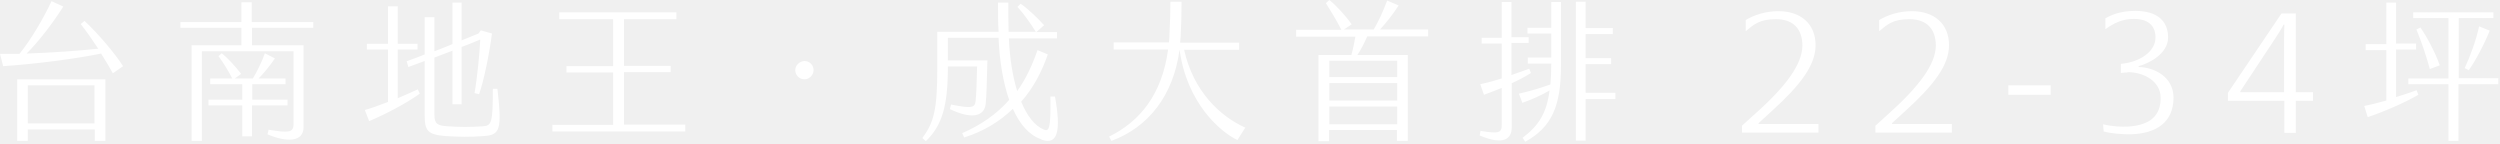
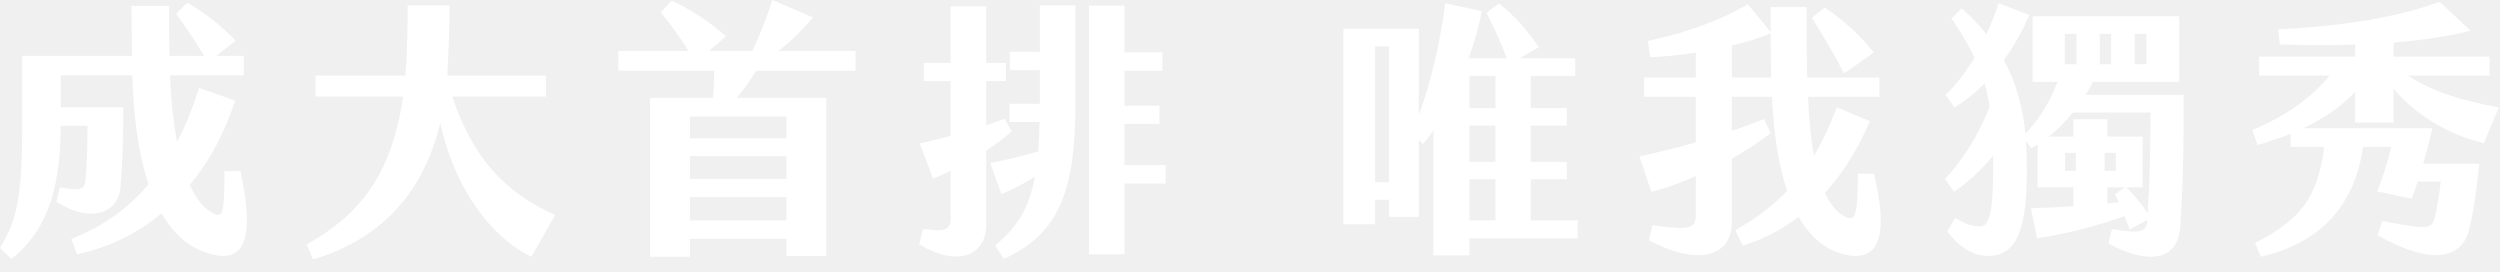
- <svg xmlns="http://www.w3.org/2000/svg" id="_圖層_1" data-name="圖層_1" version="1.1" viewBox="0 0 873 50">
-   <defs>
-     <style>
-       .st0 {
-         fill: #fff;
-       }
-     </style>
-   </defs>
-   <path class="st0" d="M43,23.1l-3.6,2.5c-1-1.9-2.5-4.3-4.1-6.9-8.6,1.8-23.2,3.7-34.2,4.4l-1.1-4.3c2.2,0,4.4,0,6.8,0C10.8,13.9,15.2,6.4,18,.4l4.1,1.9c-3.5,5.5-8.3,11.9-12.8,16.4,8.9-.3,18.5-1,25-1.7-1.9-2.9-4-5.9-6.1-8.6l1.3-1.1c4.7,4.3,10.9,11.7,13.4,15.7h0ZM6,27.7h30.8v21.5h-3.7v-4H9.7v4h-3.7v-21.5h0ZM9.7,43.1h23.3v-13.3H9.7v13.3ZM88,9.7v6.1h18v28.6c0,5.2-5.8,5.4-12.6,2.5l.4-1.6c6.8,1.1,8.7,1.1,8.7-1.9v-25.5h-32v31.3h-3.6V15.8h17.4v-6.1h-21.3v-2h21.3V.8h3.6v6.9h21.5v2h-21.5ZM100.3,36.8h-12.3v10.8h-3.4v-10.8h-11.8v-2h11.8v-5.4h-11.2v-2h7.7c-1.3-2.6-3.2-5.6-4.8-7.8l1.1-1c2.2,1.7,4.9,4.7,6.8,7.2l-2.2,1.6h6.3c1.3-2.1,3.2-5.9,4.2-8.8l3.5,1.8c-1.9,2.8-4.1,5.4-5.7,7h9.4v2h-11.6v5.4h12.3v2h0ZM145.9,31.2l.7,1.5c-4.7,3.4-12.4,7.4-17.7,9.6l-1.5-3.9c2-.5,4.9-1.6,8.1-2.8v-18.3h-7.4v-2h7.4V2.2h3.4v13.1h6.9v2h-6.9v17c2.5-1.1,4.9-2.1,7-3.1h0ZM169.1,47.5c-4.8.4-9.3.3-13.7,0-6.1-.5-7.1-2-7.1-7.1v-19.1c-1.9.7-3.8,1.4-5.7,2.1l-.6-2c2.1-.8,4.2-1.5,6.3-2.4V6h3.4v11.9c2.1-.8,4.2-1.6,6.3-2.5V.9h3.2v13.2c2-.8,4-1.6,5.9-2.4l.8-1.1,3.9,1.1c-.9,6.9-2.8,16.4-4.5,21.2l-1.6-.4c.9-4.9,1.8-13.9,2-18.7-2.1.9-4.3,1.8-6.5,2.6v20h-3.2v-18.7c-2.1.8-4.2,1.6-6.3,2.4v20c0,3.2,1.1,3.8,4.7,4,4.3.3,7.5.3,12.3,0,3-.2,3.4-1.4,3.4-13.1h1.6c1.6,14.1,1,16.1-4.6,16.5h0ZM192.8,43.6h21.3v-18.3h-16.3v-2.2h16.3V6.7h-18.8v-2.4h40.9v2.4h-18.3v16.3h16.3v2.2h-16.3v18.3h21.4v2.4h-46.4v-2.4ZM280.9,27.7c-1.8,0-3.2-1.5-3.2-3.2s1.5-3.1,3.2-3.2c1.8,0,3.2,1.4,3.2,3.2,0,1.7-1.5,3.2-3.2,3.2ZM363.5,48.6c-4.1-1.4-7.4-5.2-9.8-10.6-4.7,4.5-10.3,7.9-17,10l-.7-1.5c6.4-2.8,11.9-6.5,16.4-11.6-2.1-6.1-3.4-13.7-3.7-21.7h-17.7v7.9h13.8c-.2,7.8-.3,12.3-.6,15.2-.5,4.3-4.7,5.5-12.5,1.8l.4-1.6c7.4,1.5,8.4,1.1,8.6-1.4.2-2,.4-6.2.5-11.9h-10.2v.2c0,13.8-2.1,20.5-7.7,25.9l-1.2-1.1c4-5.5,5.2-9.7,5.2-24.5v-12.6h21.4c-.2-3.3-.2-7-.2-10.2h3.6c0,3.1,0,6.8.1,10.2h9.5c-1.8-2.9-4.2-6.3-6.4-8.7l1.1-1.1c3,2.1,6,5.1,8.2,7.5l-2.7,2.4h7.2v2.2h-16.8c.3,7,1.3,13.2,2.9,18.4,2.9-4,5.2-8.8,7.1-14.3l3.6,1.5c-2.2,6.3-5.2,11.9-9.3,16.5,2,4.9,4.7,8.4,7.8,9.7,1.9.9,2.6,0,2.4-11.5h1.6c2.2,12.2.9,17-4.6,15.1h0ZM434.9,44.5l-2.8,4.4c-5.9-2.8-17.7-12.9-20.2-31.6-2.1,16.1-11,27.2-23.8,31.9l-.8-1.5c10.8-5.3,18.5-14.8,20.6-30.4h-19v-2.5h19.3c.1-1.1.2-2.2.2-3.4.2-3.7.3-7.4.3-10.8h3.9c0,4.1-.1,7.9-.3,12l-.2,2.3h20.6v2.5h-19.2c3.2,14.5,12.6,23.2,21.2,27.1ZM477.4,12.8c-1,2.2-2.1,4.5-3.4,6.4h17.6v30h-3.8v-3.8h-23.7v3.9h-3.7v-30.1h11.5c.6-2.1,1-4.3,1.4-6.4h-20.7v-2.4h15.8c-1.6-3.2-3.7-6.6-5.4-9.3l1.2-1.1c2.4,1.9,5.8,5.6,7.8,8.5l-2.7,1.8h10.4c1.6-2.7,3.2-6.1,4.7-10.1l4,1.7c-2.2,3.5-4.7,6.4-6.5,8.4h16.8v2.4h-21.2ZM487.9,21.2h-23.7v5.7h23.7v-5.7ZM487.9,29h-23.7v6.1h23.7v-6.1ZM487.9,37.2h-23.7v6.2h23.7v-6.2ZM527.9,29.1v15.4c0,3.9-2.7,6.4-11.2,2.8l.3-1.6c6.5,1.1,7.4.6,7.4-2v-13c-2.2.9-4.3,1.7-6.2,2.4l-1.3-3.7c2.4-.5,5-1.2,7.5-2v-12.2h-7v-2h7V.7h3.4v12.3h6v2h-6v11.2c2.2-.8,4.4-1.5,6.2-2.2l.6,1.5c-1.9,1.2-4.3,2.5-6.8,3.6h0ZM541.7.7h3.4v22.1c0,14.2-3.2,21.6-12.5,26.7l-.9-1.4c5.6-4.2,8.4-8.6,9.4-16.5-2.9,1.7-6.5,3.3-9.5,4.3l-1.2-3.2c3.7-.8,7.6-2,11-3.2.2-2.1.3-4.5.3-7.3h-8.2v-2.1h8.2v-8.4h-8.3v-2h8.3V.7h0ZM564.1,32.5v2.1h-10.4v14.5h-3.4V.6h3.4v9.2h9.5v2.1h-9.5v8.4h8.9v2.1h-8.9v10h10.4ZM634,15.8c0,7-5.4,14-15.1,22.8l-4.8,4.4v.3h20.9v3h-26.7v-2.4l4.3-3.9c11.2-9.9,16.7-17.6,16.8-24,0-6.1-3.4-9.3-9.2-9.3s-7.7,1.8-10.6,4.2v-3.9c3-1.8,7-3.1,11.4-3.1,7.8,0,13,4.4,13,11.9h0ZM680.6,15.8c0,7-5.4,14-15.1,22.8l-4.8,4.4v.3h20.9v3h-26.7v-2.4l4.3-3.9c11.1-9.9,16.7-17.6,16.8-24,0-6.1-3.4-9.3-9.2-9.3s-7.7,1.8-10.6,4.2v-3.9c3-1.8,7-3.1,11.4-3.1,7.8,0,13,4.4,13,11.9h0ZM716.1,29.8v3.3h-14.8v-3.3h14.8ZM742.9,25.3c-.7,0-1.5.1-2.3.2v-3.2c6.8-.6,12.1-4.4,12.1-9.2s-3.4-6.5-7.5-6.5-7.1,1.5-10,3.6v-3.8c1.9-1.1,5.2-2.6,10.4-2.6,7.8,0,11.5,3.6,11.5,9.3s-6.8,9.1-10.3,10v.3c5.5.1,12.1,3.4,12.2,10.6,0,8.7-6,12.7-15.1,12.9-3,0-6.3-.2-9.3-1l-.2-2.5c3.3.8,6.3.9,8.7.8,8-.5,11.4-4,11.4-10,0-5.8-5.8-9-11.5-9h0ZM807.7,35.2h-6v11.2h-4v-11.2h-19.7v-2.8l18.7-27.7h5v27.5h6v3ZM797.6,32.2V14.9c0-2,0-4.8.1-6.3h-.3c-.5,1.2-1.7,3-3.6,5.9l-11.5,17.4v.3h15.4ZM843.9,31.6l.6,1.5c-4.8,2.8-12.5,6.1-17.7,7.8l-1.2-3.9c1.7-.3,4.6-1,7.7-1.9v-17.6h-7.2v-2.1h7.2V.9h3.4v14.3h7v2.1h-7v16.6c2.6-.8,5.1-1.6,7.2-2.4h0ZM872.4,27.4v2h-13.9v19.8h-3.5v-19.8h-14v-2h14V6.3h-12.3v-2h28v2h-12.1v21h13.9ZM852,22.8l-3.5,1.3c-1.2-4.4-3-9.8-4.7-13.8l1.4-.7c2.3,3.3,5.1,8.5,6.8,13.3h0ZM860.7,23.7c1.8-3.8,4-9.7,5-14.5l3.7,1.5c-1.8,4.6-5.1,10.8-7.3,13.8l-1.4-.7h0Z" />
+ <svg xmlns="http://www.w3.org/2000/svg" width="415" height="45" viewBox="0 0 415 45" fill="none">
+   <path d="M39.915 28.395C41.85 37.395 41.58 43.65 35.505 42.3C31.635 41.445 28.845 38.925 26.82 35.415C22.905 38.655 18.27 41.04 12.78 42.21L11.835 39.645C17.145 37.62 21.33 34.515 24.66 30.6C22.86 25.245 22.14 18.72 21.96 12.51H10.08V17.82H20.475C20.43 24.255 20.295 27.9 19.98 31.275C19.53 35.505 14.76 37.035 9.36 33.48L9.945 31.095C13.635 31.77 14.085 31.41 14.22 29.655C14.445 27.36 14.49 24.84 14.535 20.88H10.08C10.035 32.715 7.155 38.79 1.89 42.975L-1.45063e-05 41.175C2.7 36.63 3.69 33.345 3.69 20.295V9.27H21.915C21.87 6.525 21.825 3.78 21.825 0.99H28.08C28.035 3.87 28.08 6.66 28.125 9.27H33.885C32.355 6.75 30.6 4.14 29.25 2.295L31.095 0.45C33.885 2.07 36.9 4.365 39.105 6.75L35.91 9.27H40.455V12.51H28.215C28.35 16.2 28.755 20.07 29.385 23.535C30.87 20.79 32.04 17.775 33.03 14.58L39.015 16.695C37.395 21.78 34.92 26.595 31.5 30.69C32.58 33.075 33.975 34.83 35.685 35.55C37.08 36.09 37.26 34.83 37.26 28.395H39.915ZM75.06 16.02C78.525 26.325 83.88 31.995 92.16 35.685L88.2 42.615C81.54 39.42 75.42 31.275 73.08 20.385C70.155 32.67 62.595 39.915 51.975 43.065L50.895 40.59C59.49 35.775 65.025 29.25 66.915 16.02H52.38V12.555H67.275C67.365 11.835 67.41 11.115 67.455 10.35C67.59 7.47 67.68 4.05 67.68 0.9H74.61C74.61 4.725 74.475 8.325 74.295 11.655C74.295 11.97 74.25 12.24 74.25 12.555H90.63V16.02H75.06ZM142.02 11.745H125.505C124.605 13.23 123.57 14.76 122.31 16.245H137.16V42.48H130.545V39.645H114.525V42.615H107.91V16.245H118.35C118.485 14.625 118.53 13.14 118.575 11.745H102.645V8.46H114.3C112.815 6.12 111.375 4.095 109.71 2.07L111.465 0.09C114.66 1.53 118.125 3.87 120.51 6.03L117.675 8.46H124.875C125.955 6.3 127.17 3.24 128.205 3.68953e-05L134.955 2.88C132.885 5.355 131.04 7.11 129.195 8.46H142.02V11.745ZM130.545 22.95V19.35H114.525V22.95H130.545ZM130.545 29.7V25.92H114.525V29.7H130.545ZM130.545 36.585V32.715H114.525V36.585H130.545ZM172.62 8.595V0.9H178.515V17.325C178.515 31.23 175.995 38.79 166.635 42.975L165.195 40.77C168.66 37.8 170.73 35.055 171.81 29.295C170.055 30.465 168.21 31.41 166.23 32.22L164.385 27.045C166.995 26.595 169.695 25.875 172.35 25.155C172.44 23.67 172.53 22.05 172.575 20.25H167.58V17.235H172.62V16.875V11.655H167.625V8.595H172.62ZM186.66 27.405H193.5V30.465H186.66V42.21H180.765V0.945H186.66V8.685H192.96V11.745H186.66V17.55H192.465V20.565H186.66V27.405ZM167.94 21.825C166.725 22.905 165.24 23.985 163.71 25.02V37.26C163.71 42.75 158.58 44.235 152.595 40.545L153.225 37.98C157.005 38.61 157.815 38.07 157.815 36.225V28.35C156.825 28.845 155.835 29.295 154.89 29.655L152.685 23.805C154.35 23.445 156.105 23.04 157.815 22.545V13.455H153.36V10.44H157.815V1.035H163.71V10.44H166.995V13.455H163.71V20.79C164.745 20.475 165.78 20.07 166.77 19.71L167.94 21.825ZM254.103 36.585H261.888V39.555H243.933V42.39H237.948V21.645C237.408 22.455 236.823 23.22 236.238 23.895L235.518 23.22V36H230.568V33.165H228.273V37.215H223.008V4.77H235.518V19.08C237.543 13.77 239.118 6.705 239.928 0.54L245.958 1.845C245.553 4.185 244.788 6.885 243.798 9.675H250.143C249.153 7.11 247.803 4.14 246.768 2.115L248.838 0.585C251.313 2.43 253.878 5.445 255.453 7.83L252.258 9.675H261.483V12.6H254.103V17.955H260.088V20.835H254.103V26.865H260.088V29.745H254.103V36.585ZM228.273 30.24H230.568V7.695H228.273V30.24ZM248.253 17.955V12.6H243.933V17.955H248.253ZM248.253 26.865V20.835H243.933V26.865H248.253ZM248.253 36.585V29.745H243.933V36.585H248.253ZM311.073 28.845C313.233 37.89 312.603 43.605 306.438 42.3C302.928 41.535 300.408 39.195 298.563 36C295.863 38.07 292.803 39.69 289.293 40.77L288.078 38.205C291.498 36.27 294.333 34.155 296.673 31.68C295.008 26.82 294.378 21.06 294.153 16.065H287.493V21.735C289.338 21.105 291.138 20.43 292.803 19.755L293.928 22.095C292.083 23.535 289.878 24.975 287.493 26.325V36.81C287.493 42.975 281.373 44.01 273.723 39.87L274.308 37.395C280.968 38.295 281.508 37.935 281.508 35.325V29.25C279.033 30.33 276.513 31.23 274.128 31.86L272.148 25.965C275.253 25.29 278.448 24.525 281.508 23.625V16.065H272.913V12.87H281.508V8.73C278.943 9.135 276.378 9.405 273.948 9.495L273.543 6.795C280.068 5.445 285.738 3.285 290.148 0.72L293.928 5.31V1.17H299.913C299.868 6.255 299.913 9.315 300.003 12.87H311.973V16.065H300.138C300.273 19.35 300.543 22.77 301.128 25.83C302.568 23.445 303.783 20.79 304.908 17.82L310.398 20.115C308.553 24.48 306.078 28.575 302.928 32.04C303.783 33.885 304.908 35.28 306.348 36C307.968 36.765 308.373 35.865 308.418 28.845H311.073ZM311.028 8.73L306.123 12.195C304.593 9.18 302.478 5.67 300.768 2.97L302.883 1.26C305.898 3.15 309.093 6.165 311.028 8.73ZM287.493 7.56V12.87H294.018C293.973 10.35 293.928 8.325 293.928 5.49C292.173 6.3 289.968 6.975 287.493 7.56ZM362.463 15.75C362.553 24.84 362.328 31.275 361.923 37.665C361.518 43.38 356.478 43.965 349.998 40.41L350.583 38.025C355.443 38.79 356.253 38.61 356.478 36.495L353.508 38.115C353.238 37.35 352.968 36.585 352.653 35.865C348.648 37.395 342.708 38.88 338.163 39.555L337.128 34.56C339.468 34.515 341.898 34.38 344.193 34.245V31.095H338.253V23.985C337.893 24.21 337.533 24.435 337.173 24.615L336.318 23.4C336.408 24.75 336.453 26.145 336.453 27.54C336.498 36.675 335.418 42.48 330.018 42.48C327.678 42.48 325.293 41.175 323.268 38.385L324.573 36.18C326.148 37.17 327.588 37.665 328.803 37.575C330.513 37.485 330.918 33.885 330.873 26.325V25.83C329.073 28.035 326.868 30.15 324.393 31.815L322.863 29.745C325.563 26.775 328.083 23.22 330.288 17.685C330.063 16.335 329.793 15.075 329.433 13.86C327.903 15.39 326.238 16.785 324.438 17.82L322.953 15.75C324.753 14.04 326.373 11.925 327.768 9.54C326.778 7.47 325.518 5.355 323.943 3.06L325.653 1.395C327.228 2.79 328.578 4.23 329.748 5.67C330.513 4.05 331.188 2.34 331.773 0.54L336.858 2.475C335.913 4.725 334.518 7.425 332.628 9.99C334.788 13.905 335.778 18 336.228 22.185C338.613 19.665 340.323 16.875 341.538 13.59H337.398V2.7H361.743V13.59H347.433C347.073 14.31 346.668 15.03 346.218 15.75H362.463ZM342.753 5.625V10.665H344.688V5.625H342.753ZM348.558 5.625V10.665H350.448V5.625H348.558ZM354.363 5.625V10.665H356.298V5.625H354.363ZM344.103 18.675C342.888 20.16 341.538 21.555 340.098 22.68H344.193V19.8H349.818V22.68H355.668V31.095H352.968C354.273 32.355 355.443 33.795 356.523 35.37C356.838 30.735 356.973 25.695 356.973 18.675H344.103ZM342.798 28.35H344.598V25.38H342.798V28.35ZM351.213 25.38H349.368V28.35H351.213V25.38ZM349.818 33.795C350.493 33.705 351.123 33.66 351.708 33.57C351.528 33.12 351.303 32.67 351.078 32.22L352.743 31.095H349.818V33.795ZM397.338 20.34H390.948V15.255C388.698 17.685 385.728 19.665 382.353 21.285H403.773C403.368 23.13 402.828 25.155 402.243 27.18H411.558C411.063 31.905 410.613 35.145 409.893 38.025C408.723 43.02 403.638 44.1 394.683 39.06L395.448 36.675C403.323 38.25 403.728 37.98 404.223 35.91C404.538 34.425 404.943 32.22 405.168 30.15H401.343L400.353 32.985L394.638 31.77C395.583 29.385 396.348 26.82 396.933 24.39H392.253C390.858 34.155 385.233 40.32 375.288 42.615L374.343 40.32C381.633 36.63 384.738 32.985 385.818 24.39H380.238V22.23C378.483 22.905 376.638 23.535 374.748 24.075L373.893 21.6C379.338 19.26 383.343 16.56 386.718 12.555H375.018V9.405H390.948V7.38C386.628 7.56 382.263 7.515 378.438 7.38L378.168 4.86C389.238 4.365 398.283 2.745 404.988 0.315L410.118 5.085C406.563 6.03 402.063 6.66 397.338 7.065V9.405H413.268V12.555H399.723C403.953 15.255 408.543 16.695 414.798 17.82L412.323 23.76C407.508 22.68 401.298 19.575 397.338 14.715V20.34Z" fill="white" />
</svg>
